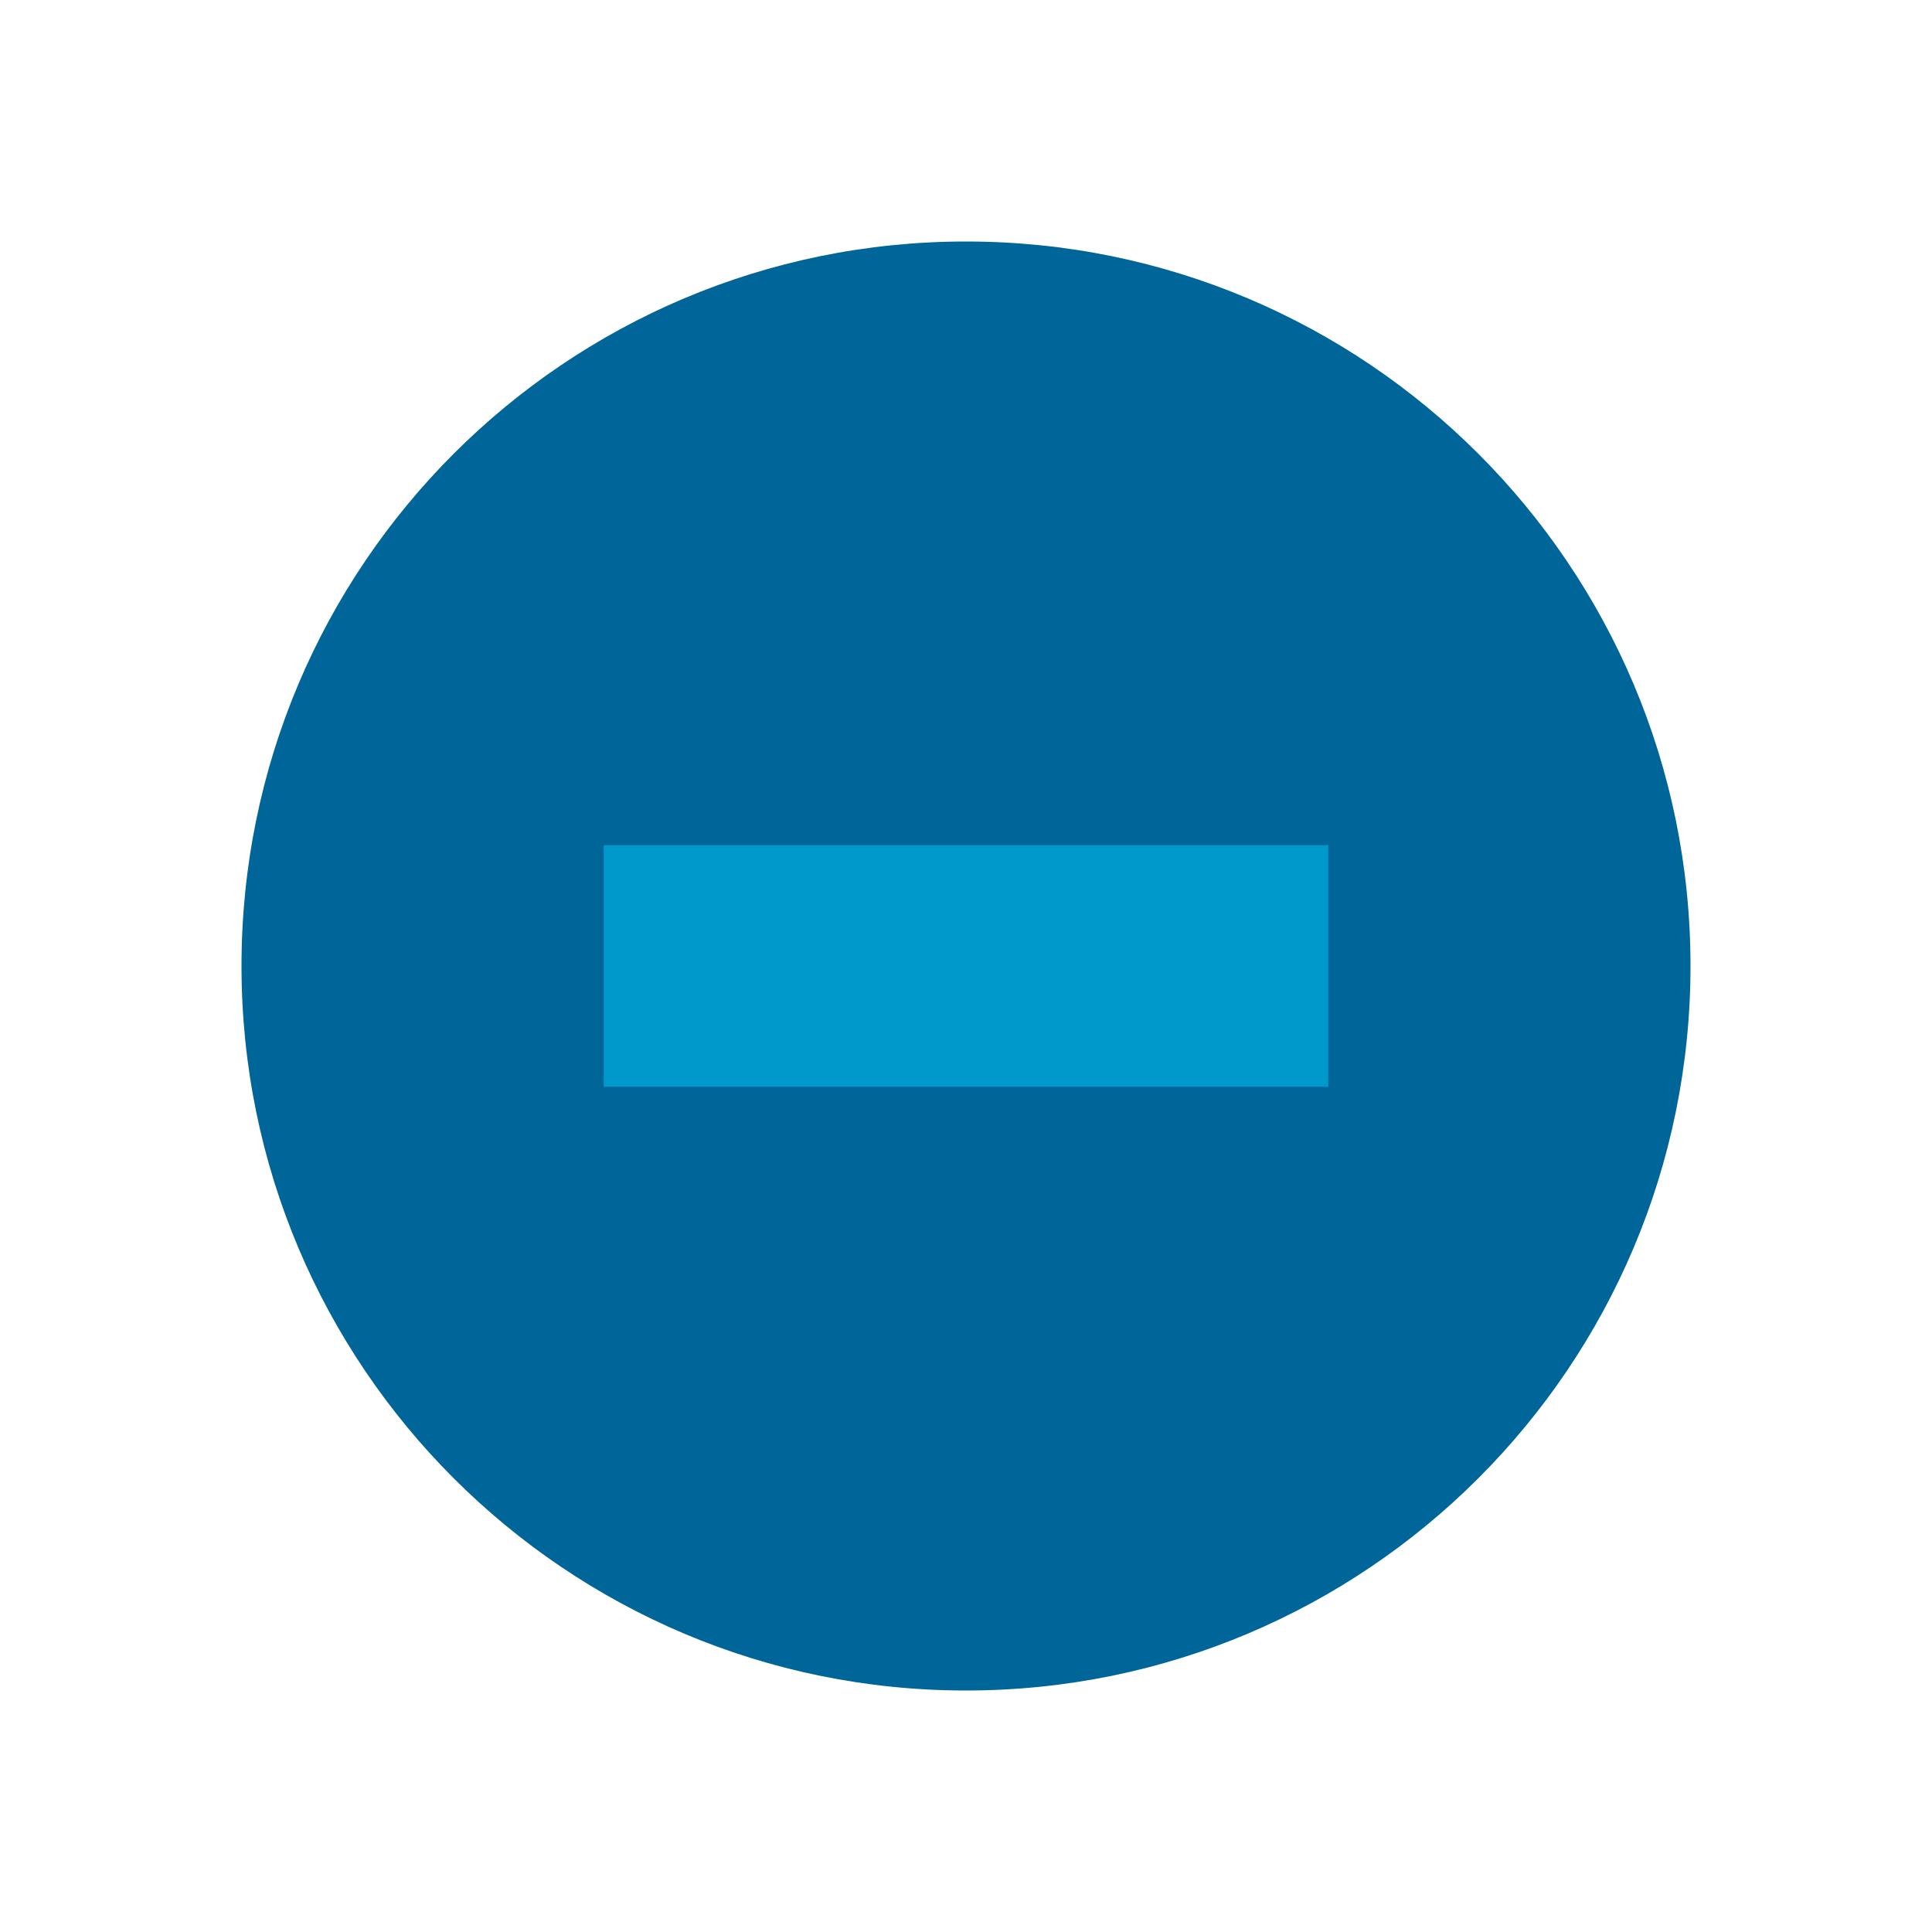
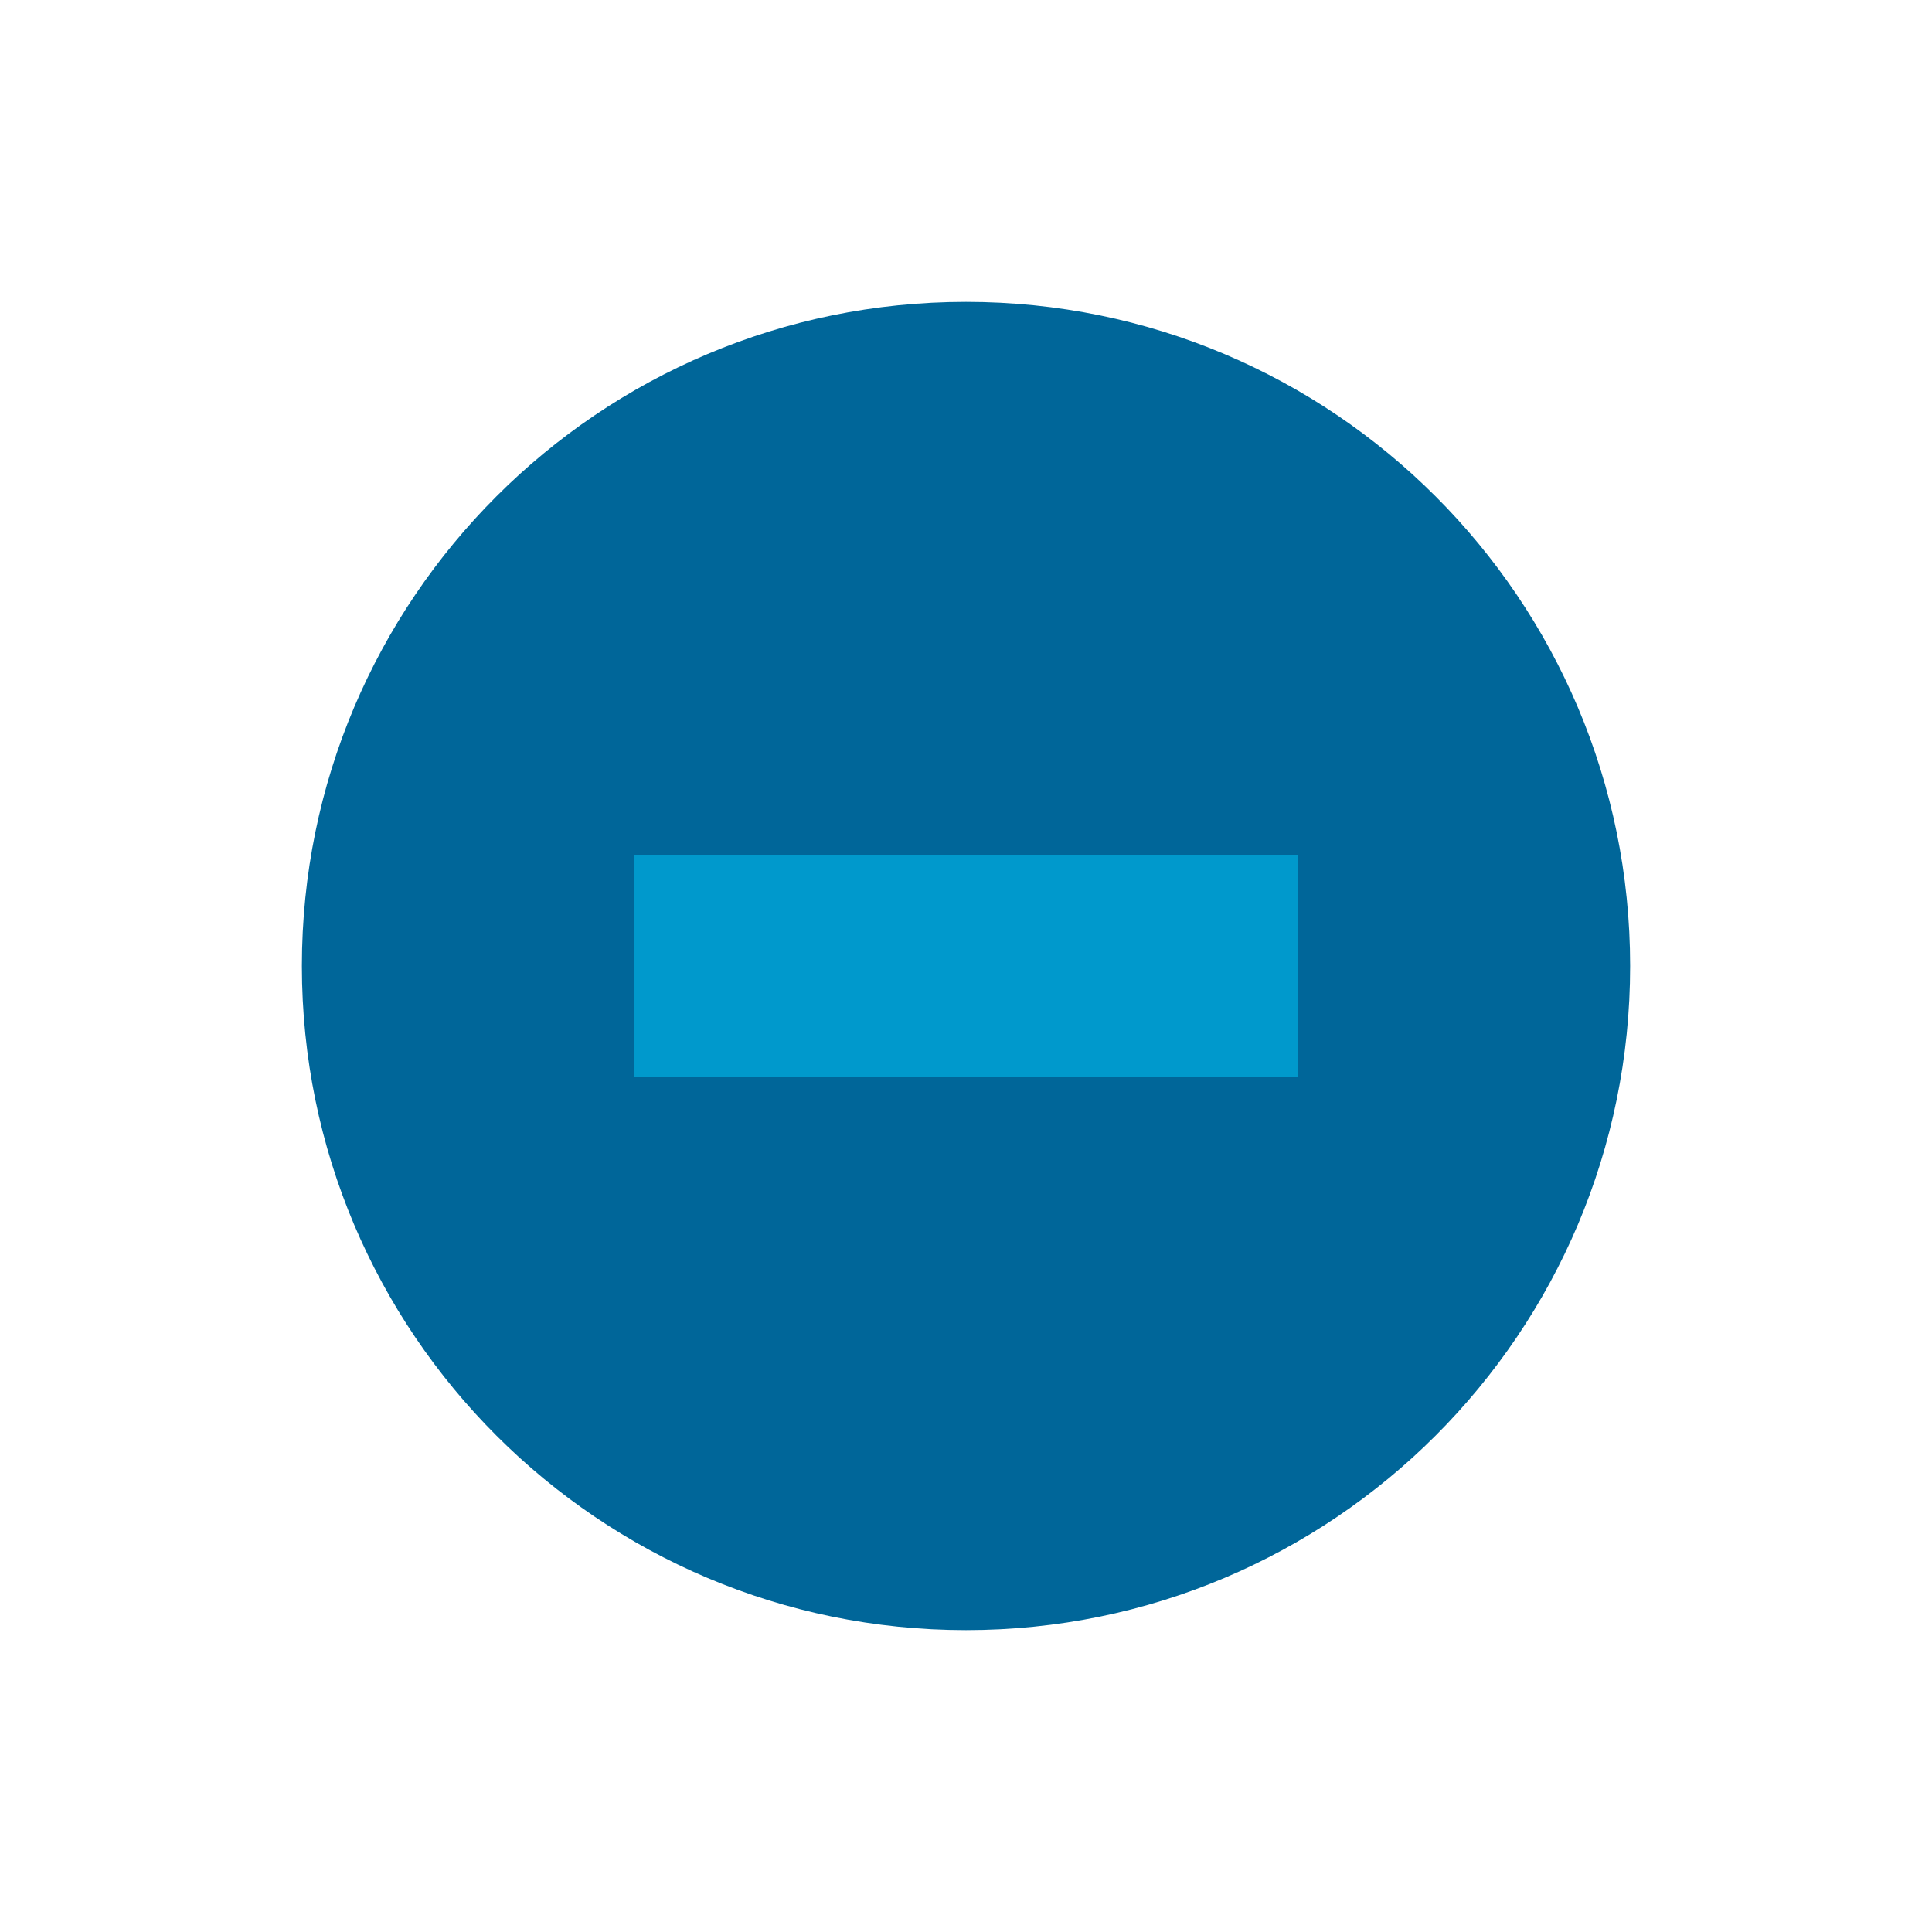
<svg xmlns="http://www.w3.org/2000/svg" height="64mm" viewBox="0 0 64 64" width="64mm">
-   <circle cx="32" cy="32" fill="#069" r="24" stroke-width="1.63" />
-   <path d="m20 28h24v8h-24z" fill="#09c" />
+   <circle cx="32" cy="32" fill="#069" r="22" stroke-width="1.51" />
+   <path d="m21 28.333h22v7.333h-22z" fill="#09c" stroke-width=".917" />
</svg>
